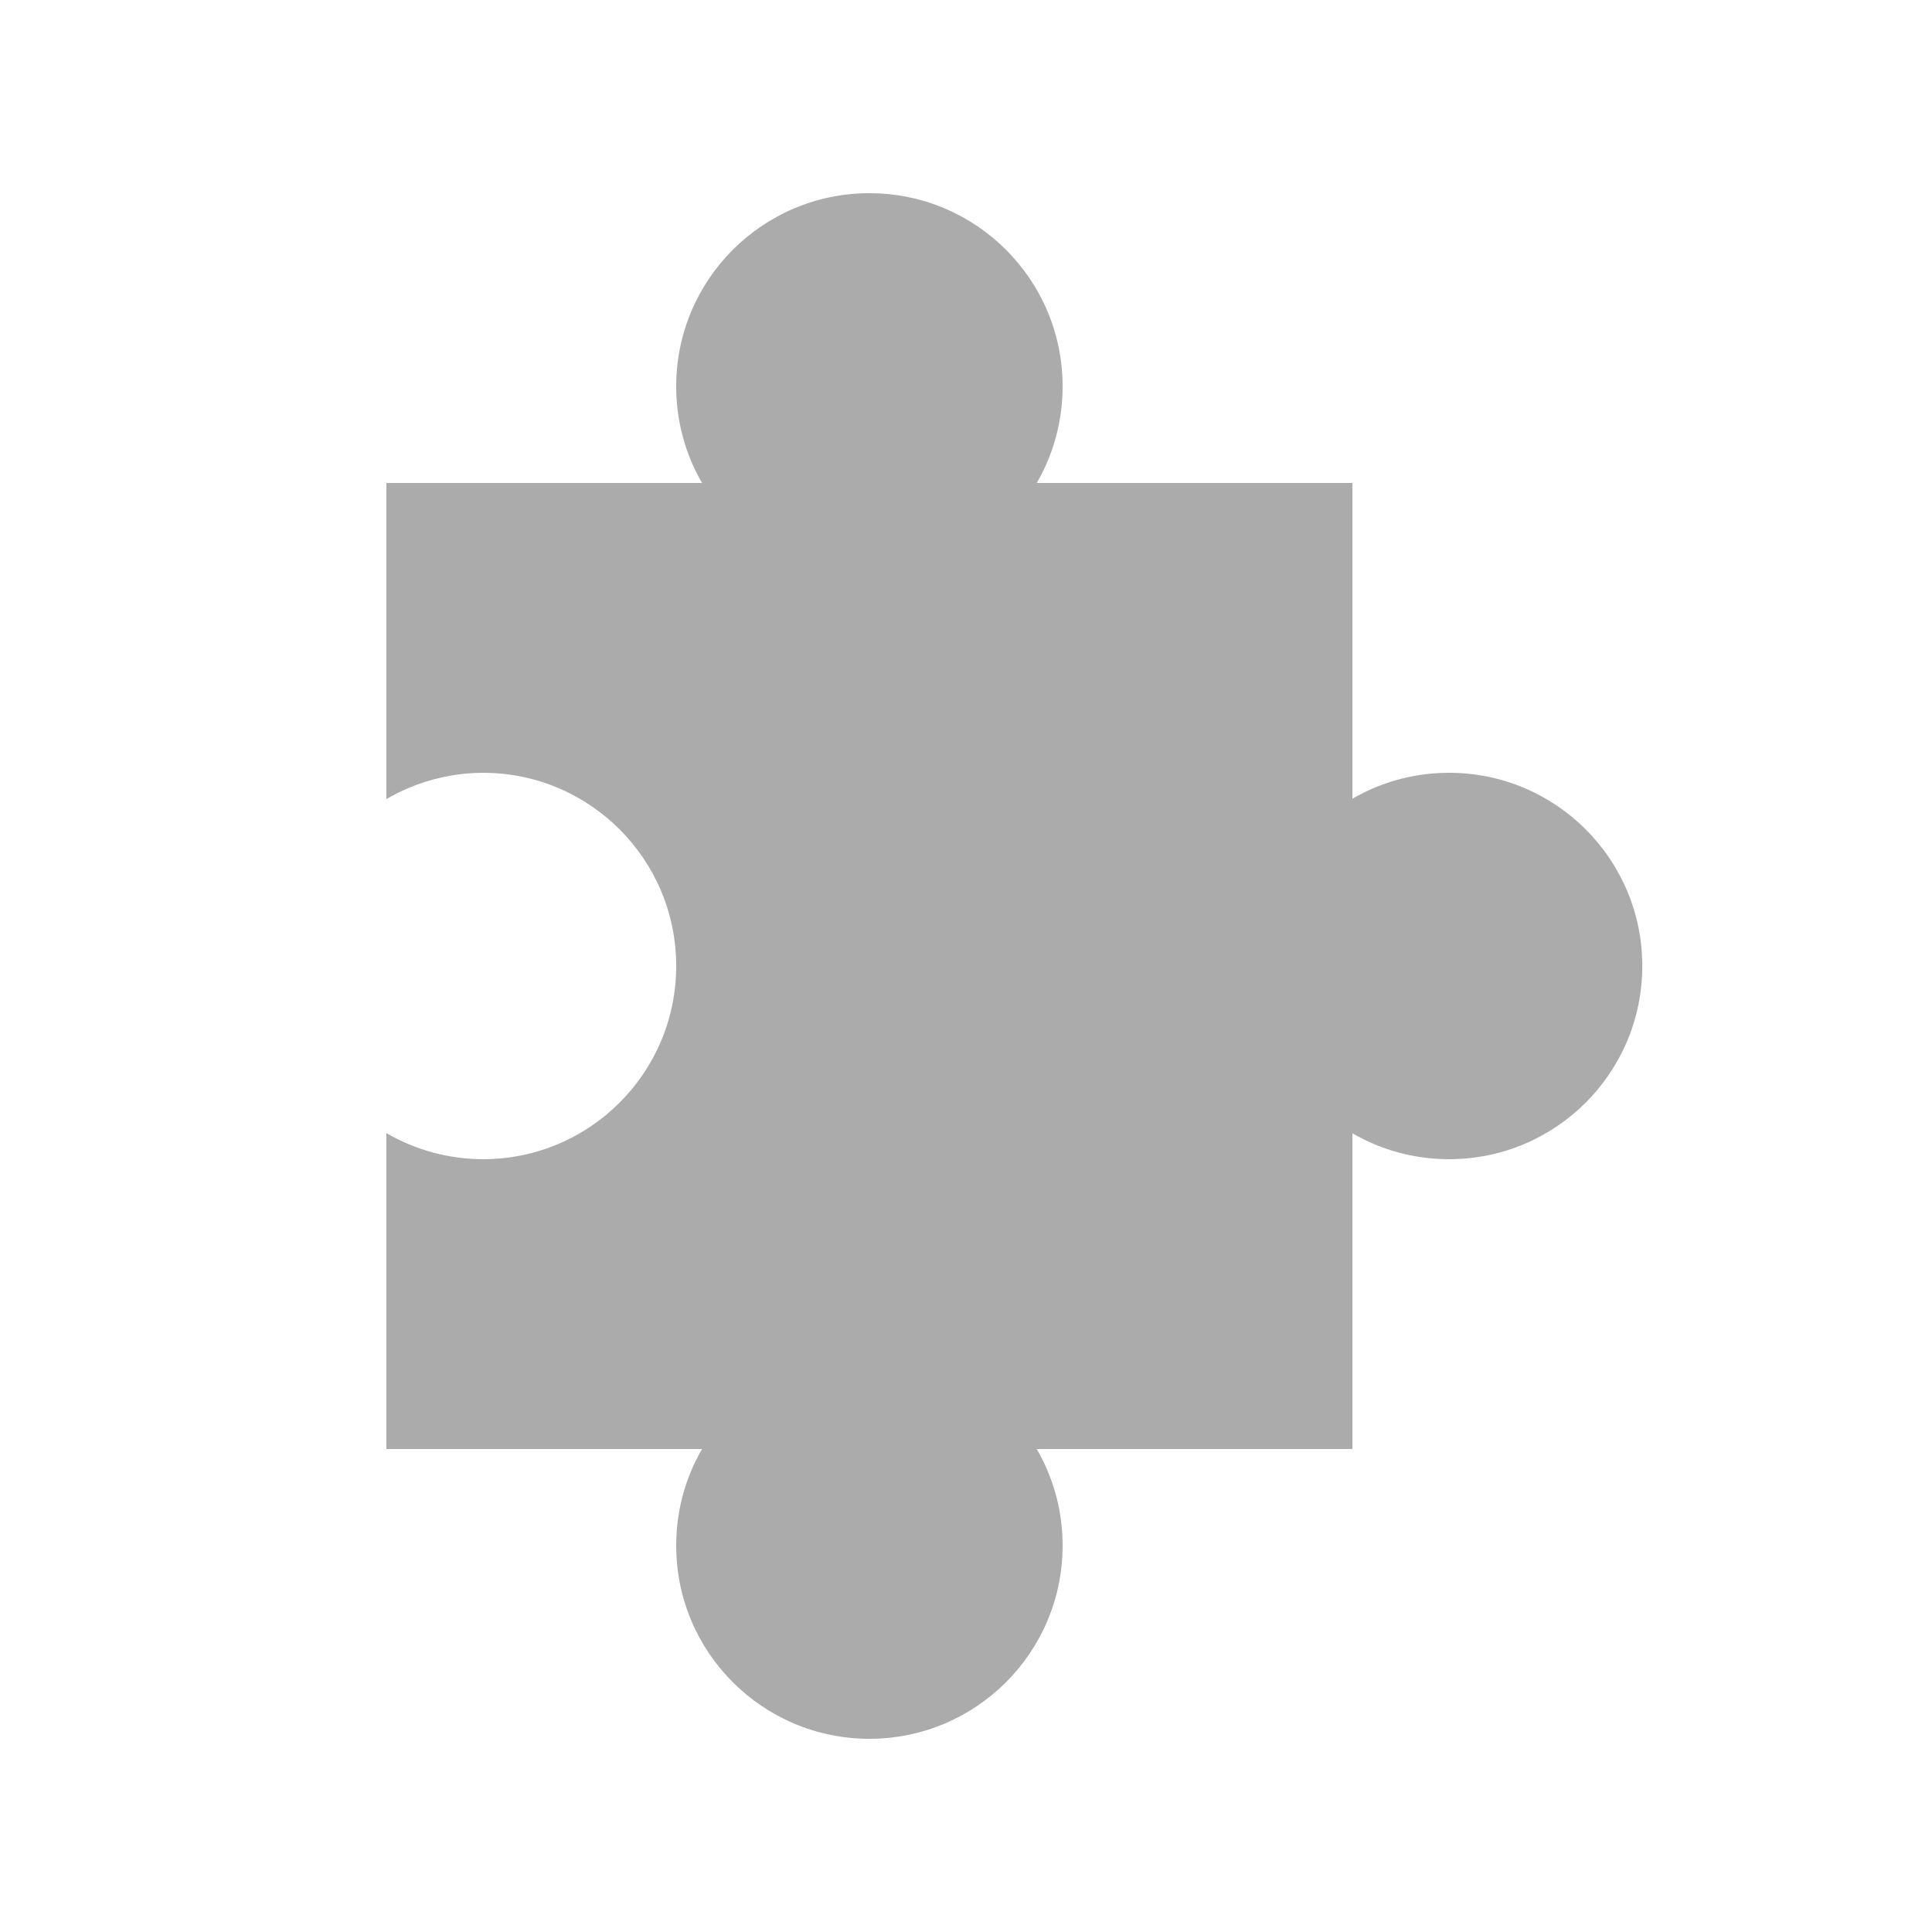
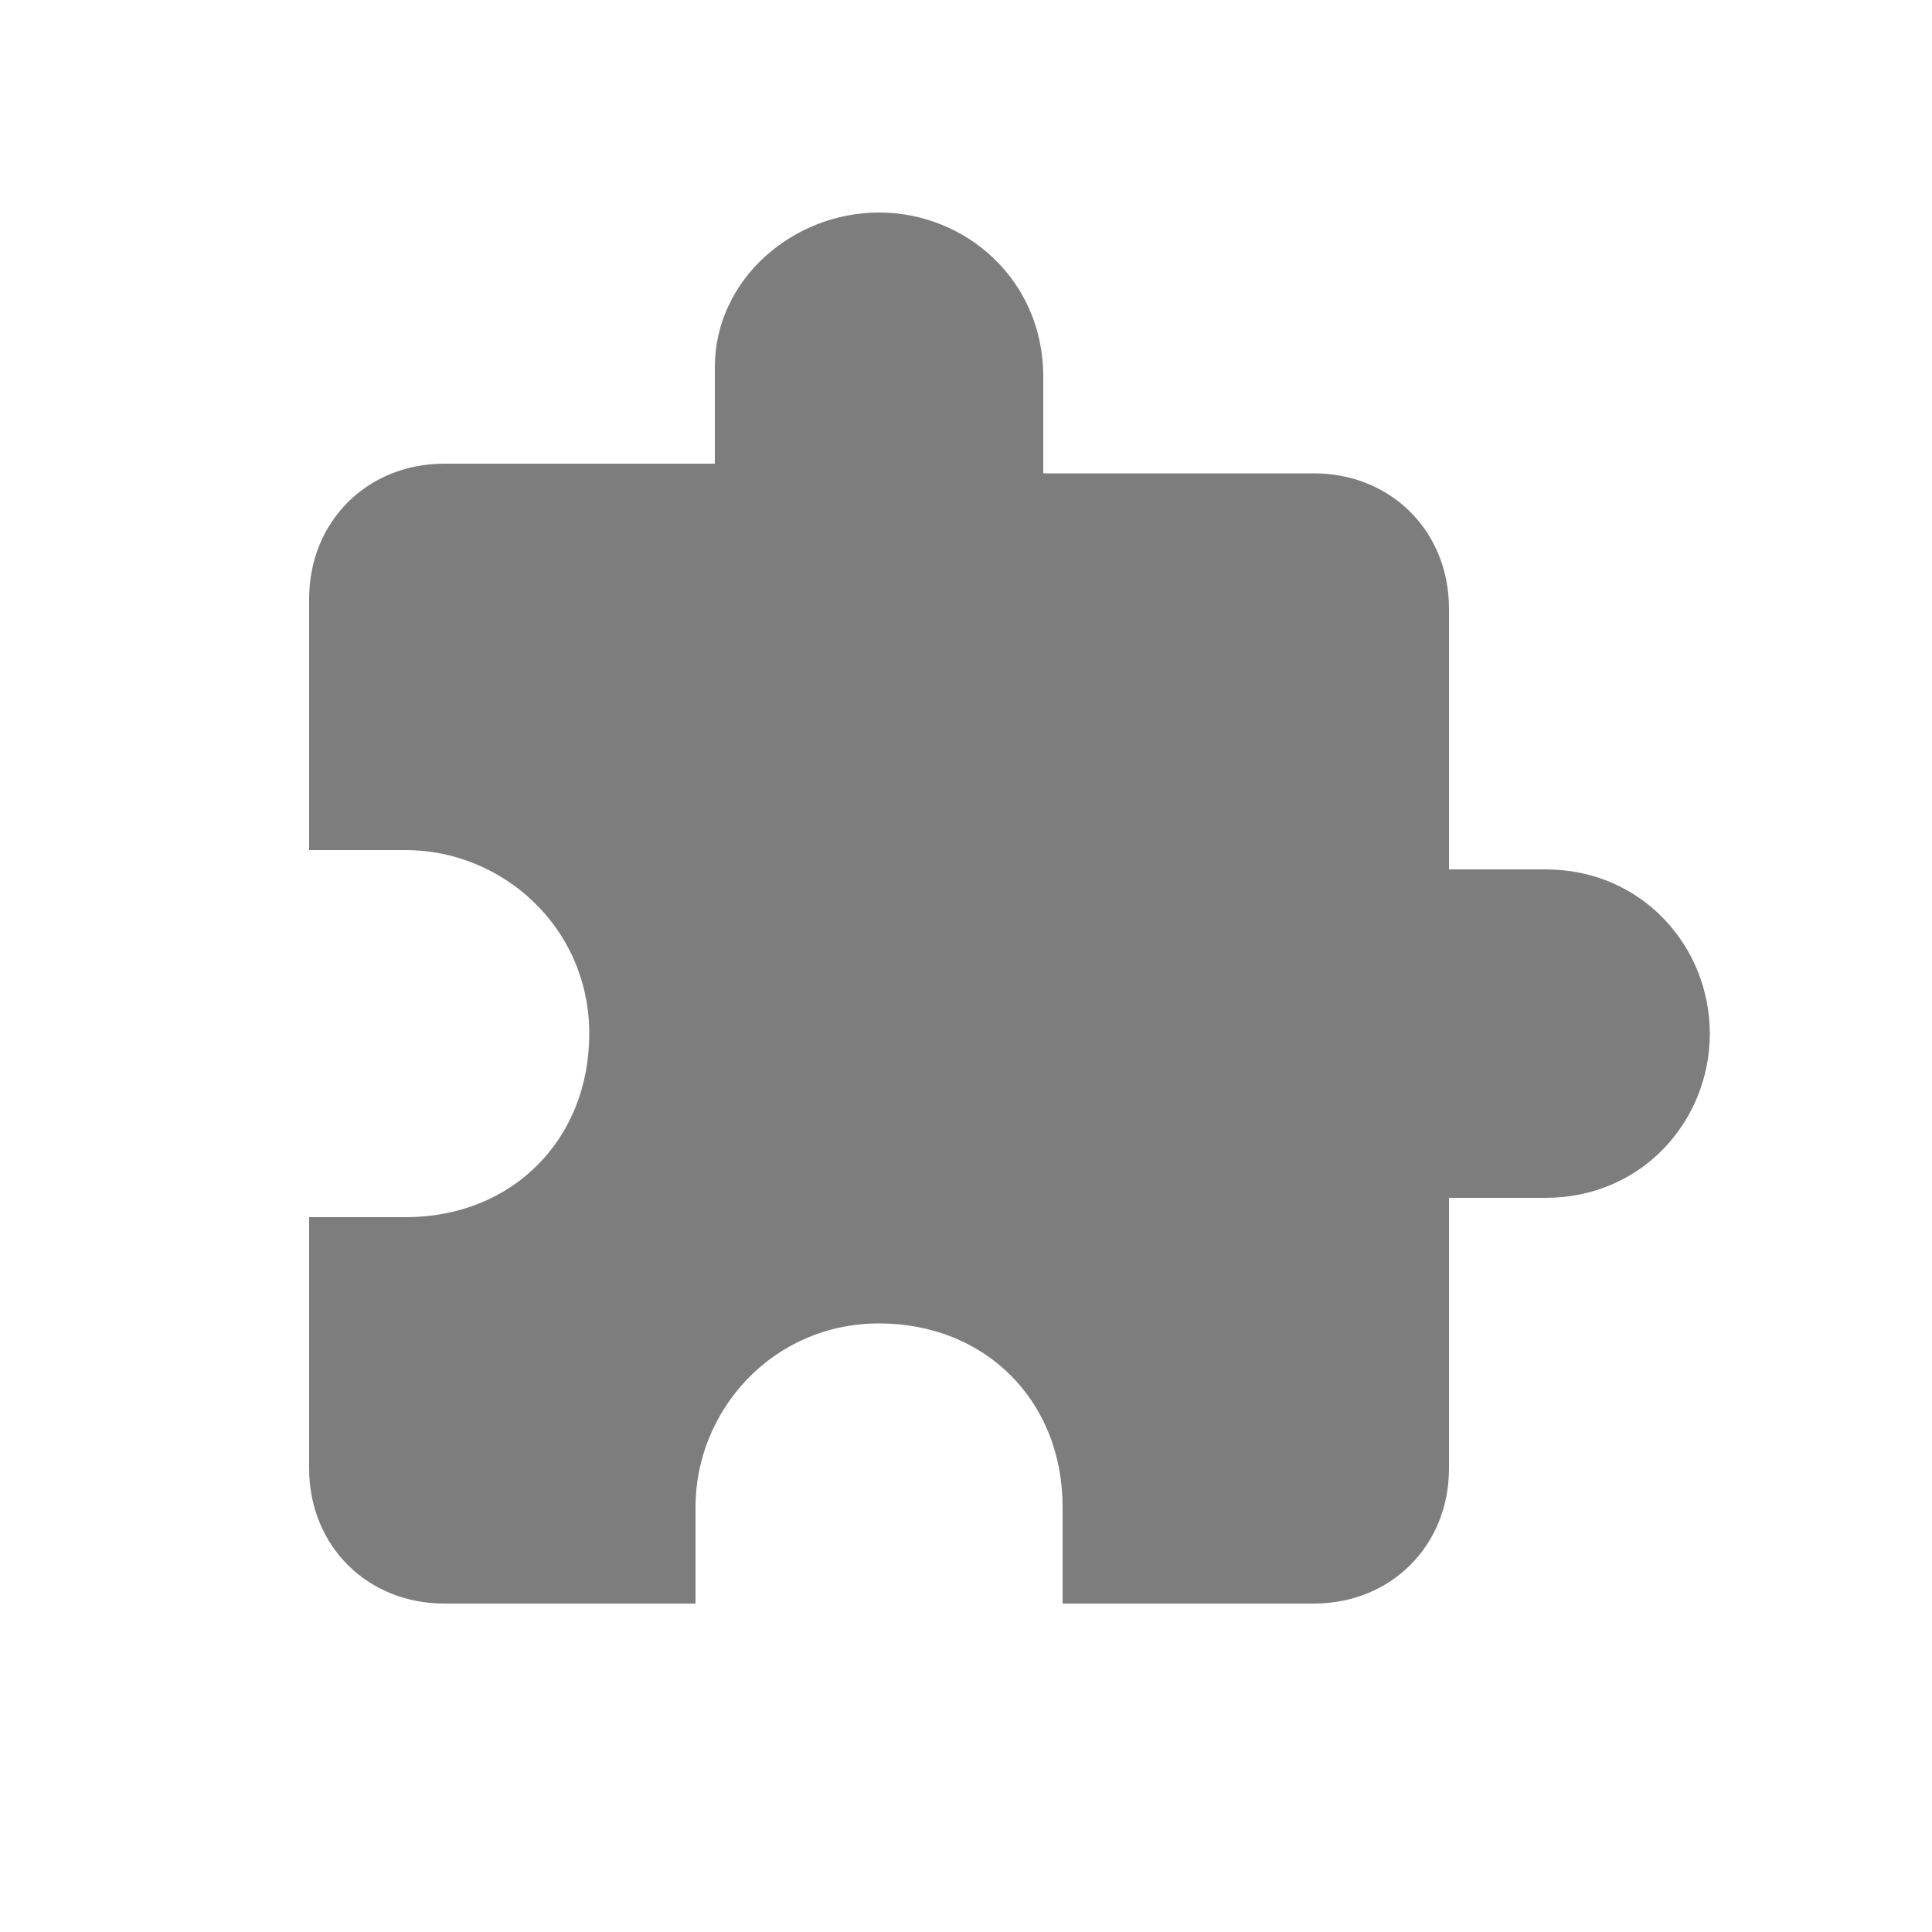
- <svg xmlns="http://www.w3.org/2000/svg" width="20" height="20">
-   <g opacity=".33">
-     <path d="M4 5v3.272A2 2 0 0 1 5 8a2 2 0 0 1 2 2 2 2 0 0 1-2 2 2 2 0 0 1-1-.27V15h10V5H4z" />
-     <circle cx="15.001" cy="10" r="2" />
-     <circle cx="9" cy="4" r="2" />
-     <circle cx="9" cy="16" r="2" />
-   </g>
+ <svg xmlns="http://www.w3.org/2000/svg" version="1.1" id="图层_1" x="0px" y="0px" viewBox="0 0 20 20" style="enable-background:new 0 0 20 20;" xml:space="preserve" height="20" width="20">
+   <style type="text/css">
+ 	.st0{opacity:0.51;}
+ </style>
+   <path class="st0" d="M16,9h-1V6.3c0-0.8-0.6-1.4-1.4-1.4h-2.8v-1c0-1-0.8-1.7-1.7-1.7S7.4,2.9,7.4,3.8v1H4.6c-0.8,0-1.4,0.6-1.4,1.4  v2.6h1c1,0,1.9,0.8,1.9,1.9s-0.8,1.9-1.9,1.9h-1v2.6c0,0.8,0.6,1.4,1.4,1.4h2.6v-1c0-1,0.8-1.9,1.9-1.9s1.9,0.8,1.9,1.9v1h2.6  c0.8,0,1.4-0.6,1.4-1.4v-2.8h1c1,0,1.7-0.8,1.7-1.7S17,9,16,9z" />
</svg>
